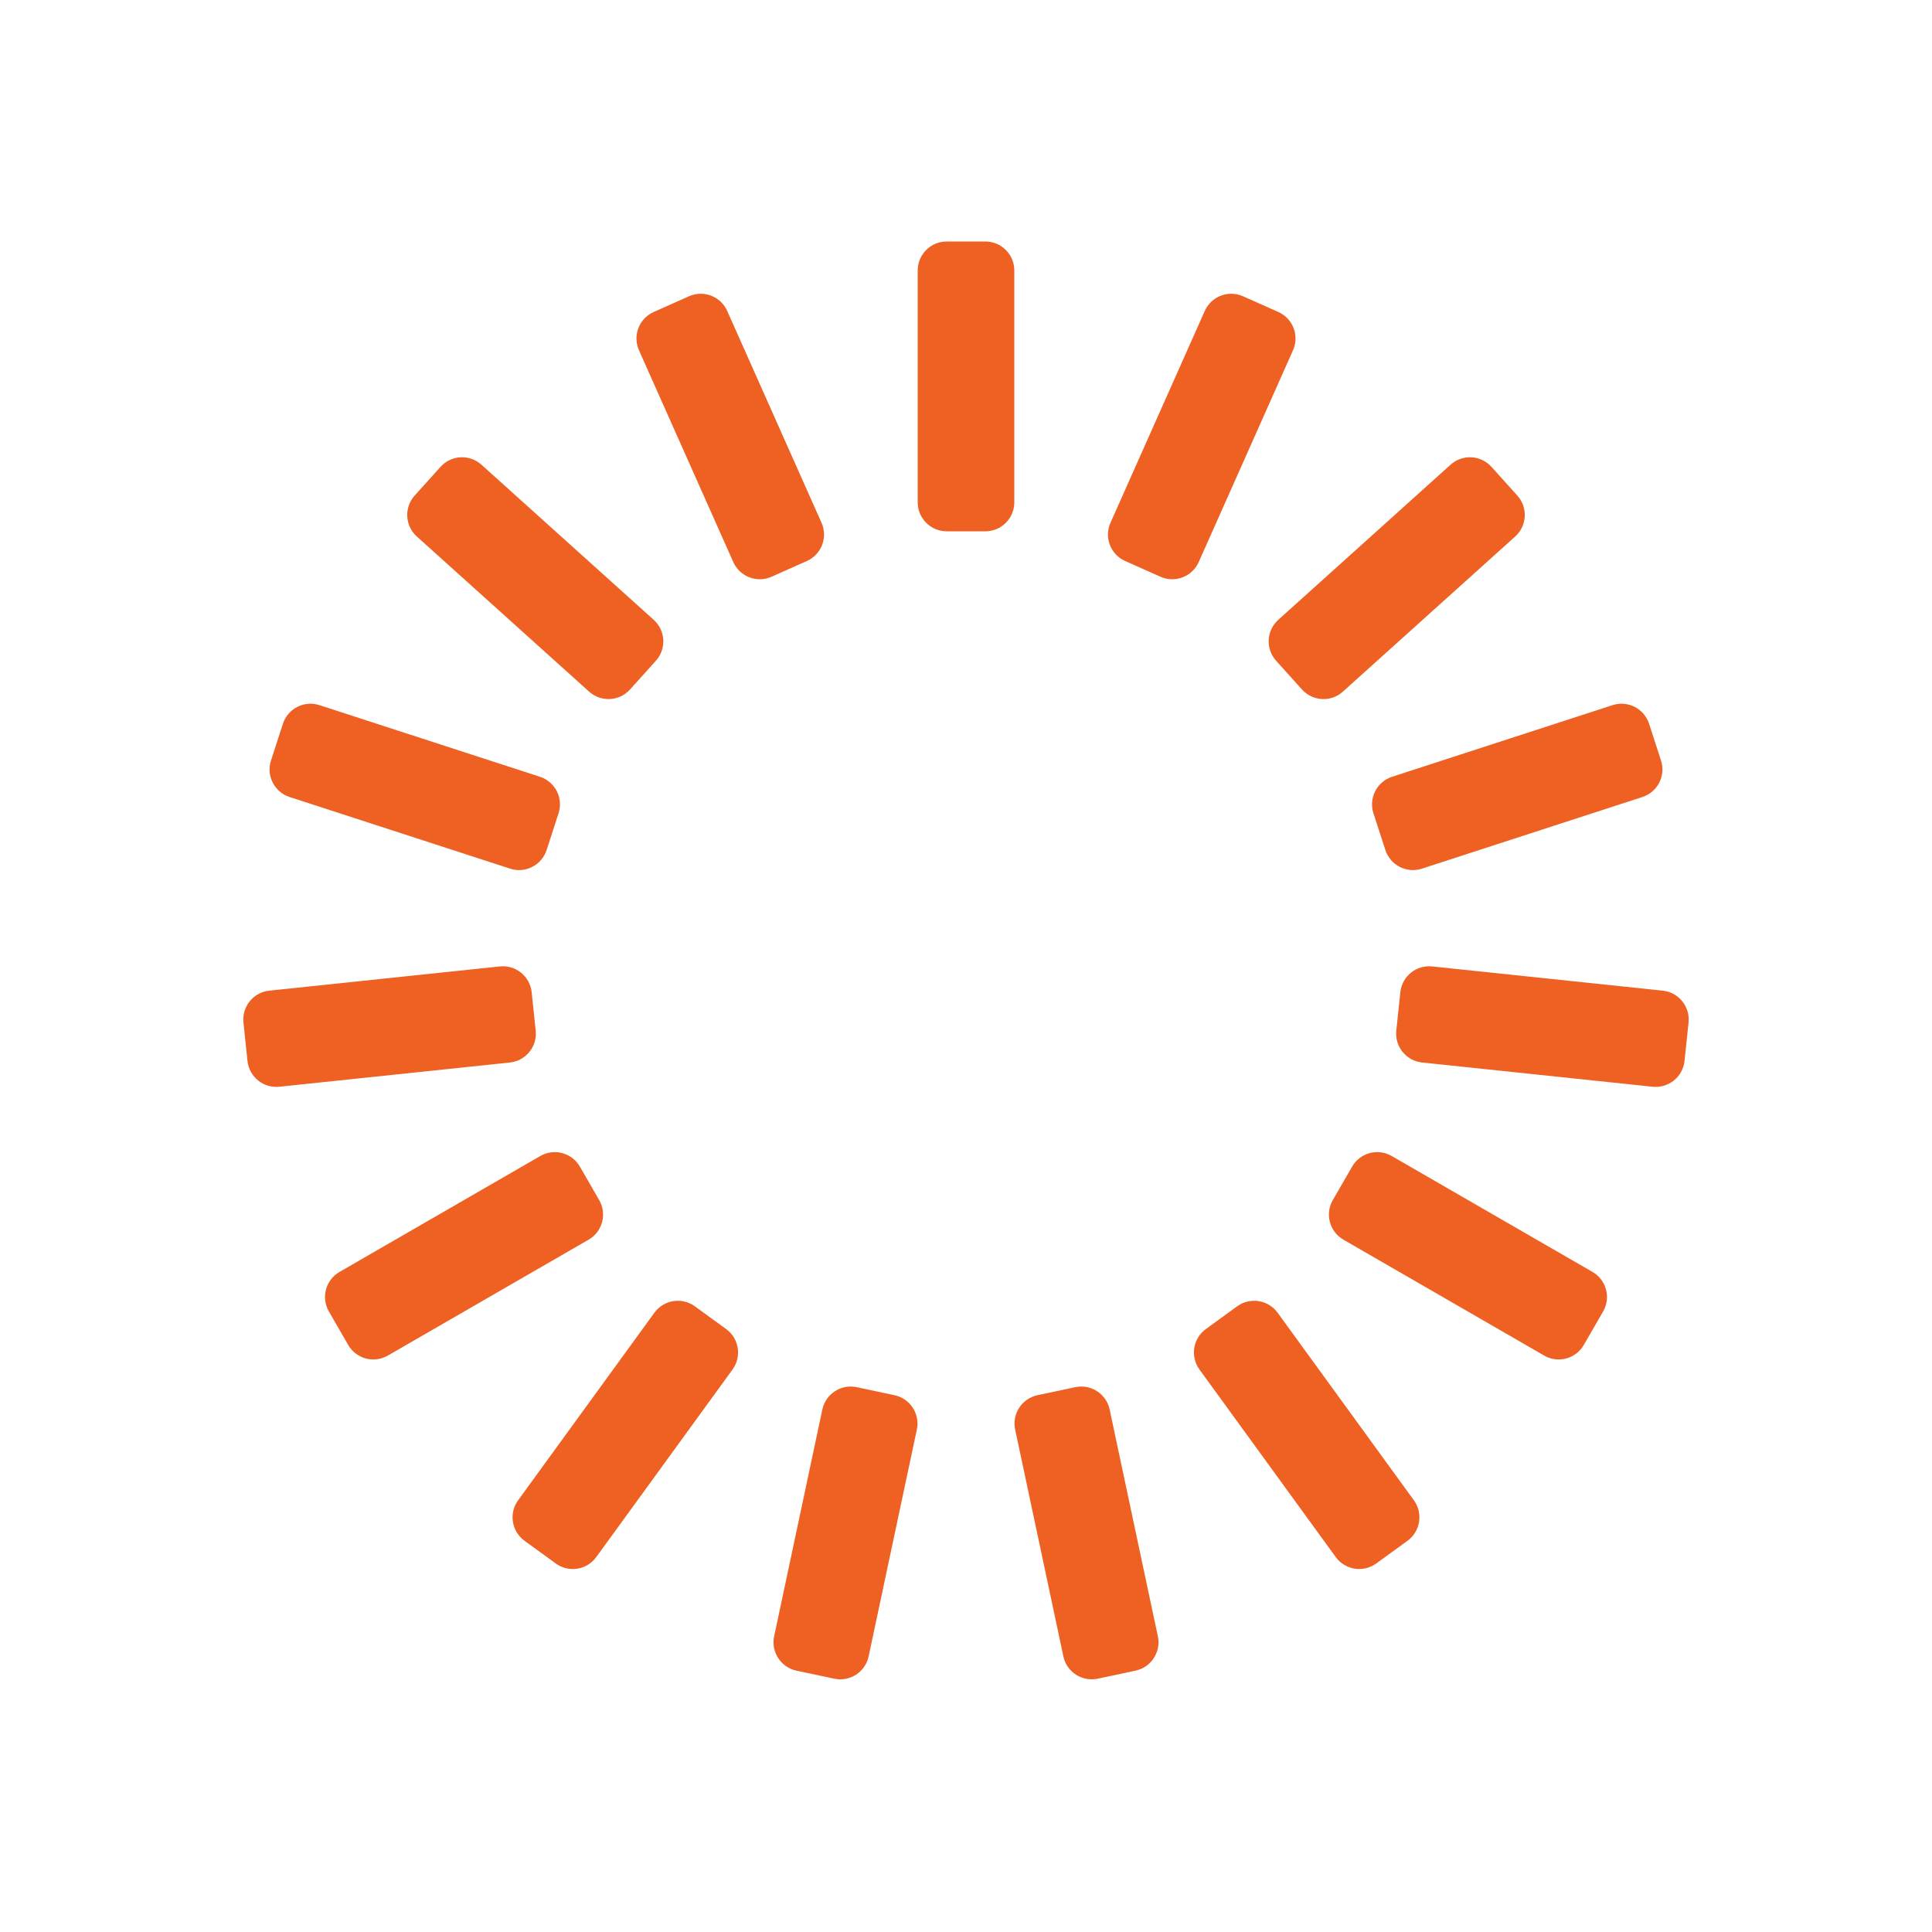
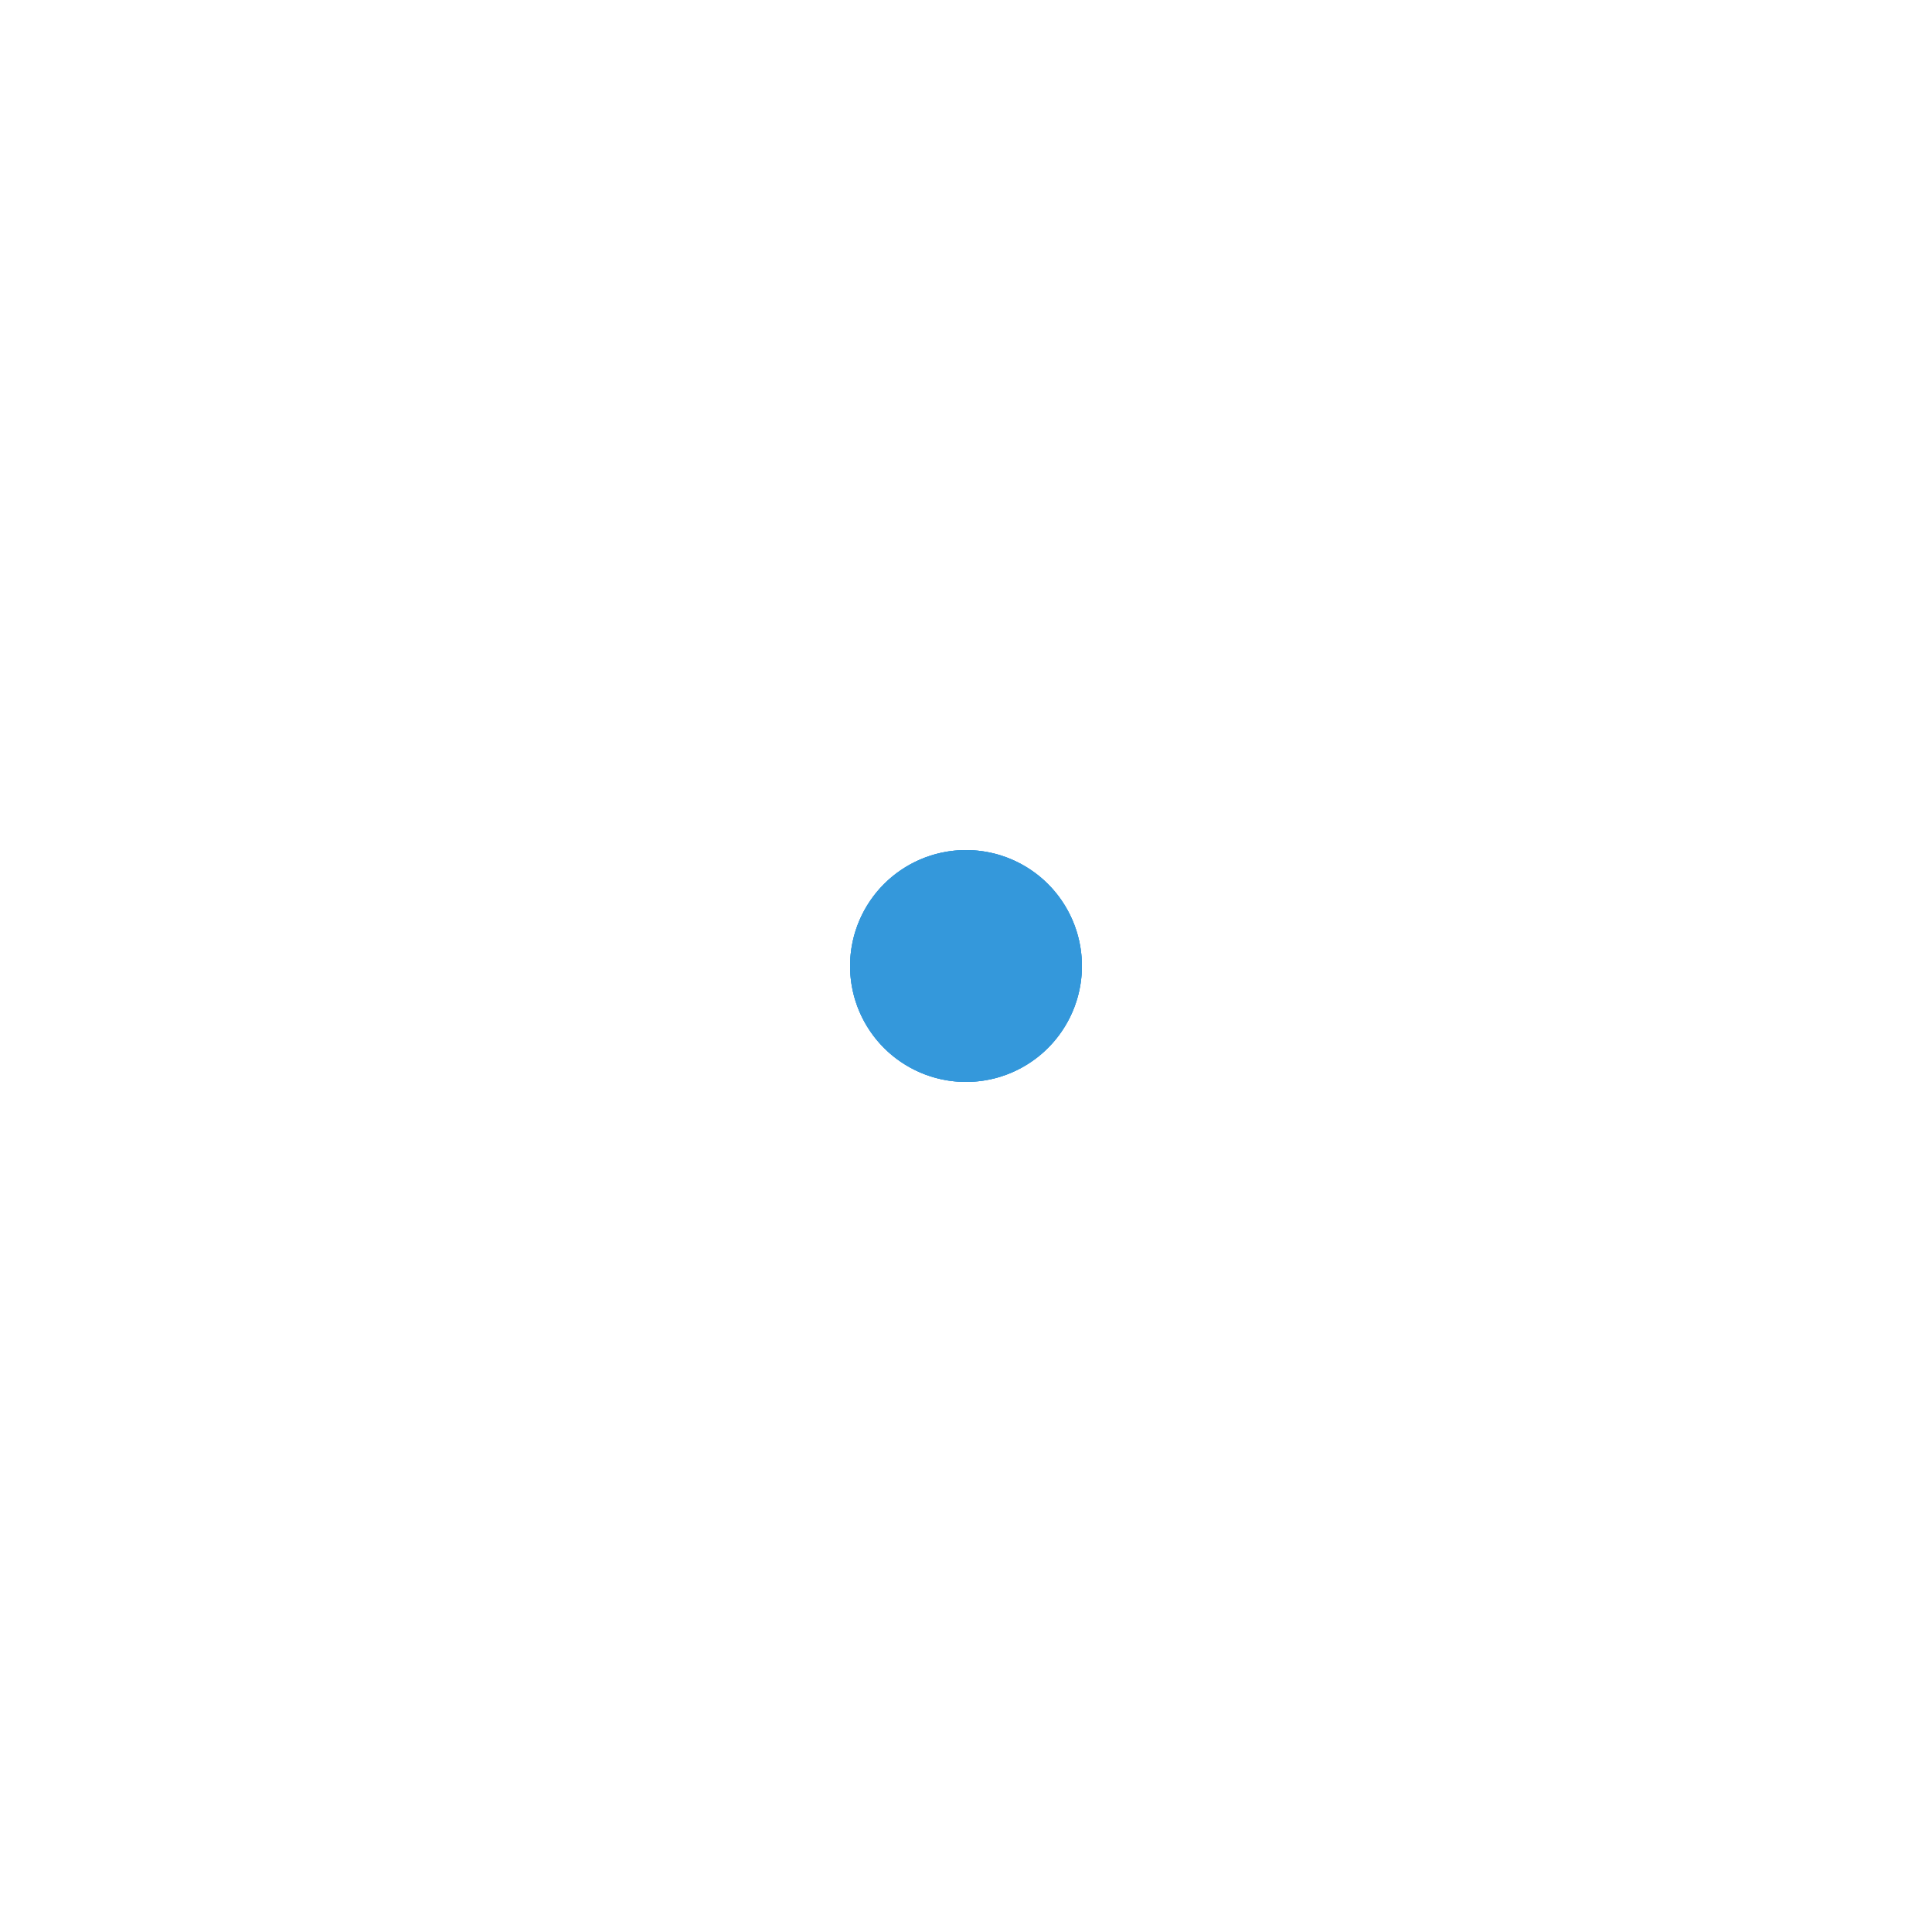
- <svg xmlns="http://www.w3.org/2000/svg" style="margin:auto;background:transparent;display:block;" width="200px" height="200px" viewBox="0 0 100 100" preserveAspectRatio="xMidYMid">
-   <g transform="rotate(0 50 50)">
-     <rect x="47.5" y="12.5" rx="1.5" ry="1.5" width="5" height="15" fill="#ee6123">
-       <animate attributeName="opacity" values="1;0" keyTimes="0;1" dur="1s" begin="-0.933s" repeatCount="indefinite" />
-     </rect>
-   </g>
-   <g transform="rotate(24 50 50)">
-     <rect x="47.5" y="12.5" rx="1.5" ry="1.5" width="5" height="15" fill="#ee6123">
-       <animate attributeName="opacity" values="1;0" keyTimes="0;1" dur="1s" begin="-0.867s" repeatCount="indefinite" />
-     </rect>
-   </g>
-   <g transform="rotate(48 50 50)">
-     <rect x="47.5" y="12.5" rx="1.5" ry="1.5" width="5" height="15" fill="#ee6123">
-       <animate attributeName="opacity" values="1;0" keyTimes="0;1" dur="1s" begin="-0.8s" repeatCount="indefinite" />
-     </rect>
-   </g>
-   <g transform="rotate(72 50 50)">
-     <rect x="47.5" y="12.5" rx="1.5" ry="1.5" width="5" height="15" fill="#ee6123">
-       <animate attributeName="opacity" values="1;0" keyTimes="0;1" dur="1s" begin="-0.733s" repeatCount="indefinite" />
-     </rect>
-   </g>
-   <g transform="rotate(96 50 50)">
-     <rect x="47.5" y="12.5" rx="1.5" ry="1.5" width="5" height="15" fill="#ee6123">
-       <animate attributeName="opacity" values="1;0" keyTimes="0;1" dur="1s" begin="-0.667s" repeatCount="indefinite" />
-     </rect>
-   </g>
-   <g transform="rotate(120 50 50)">
-     <rect x="47.5" y="12.5" rx="1.5" ry="1.5" width="5" height="15" fill="#ee6123">
-       <animate attributeName="opacity" values="1;0" keyTimes="0;1" dur="1s" begin="-0.6s" repeatCount="indefinite" />
-     </rect>
-   </g>
-   <g transform="rotate(144 50 50)">
-     <rect x="47.5" y="12.5" rx="1.5" ry="1.5" width="5" height="15" fill="#ee6123">
-       <animate attributeName="opacity" values="1;0" keyTimes="0;1" dur="1s" begin="-0.533s" repeatCount="indefinite" />
-     </rect>
-   </g>
-   <g transform="rotate(168 50 50)">
-     <rect x="47.5" y="12.5" rx="1.5" ry="1.5" width="5" height="15" fill="#ee6123">
-       <animate attributeName="opacity" values="1;0" keyTimes="0;1" dur="1s" begin="-0.467s" repeatCount="indefinite" />
-     </rect>
-   </g>
-   <g transform="rotate(192 50 50)">
-     <rect x="47.5" y="12.5" rx="1.5" ry="1.5" width="5" height="15" fill="#ee6123">
-       <animate attributeName="opacity" values="1;0" keyTimes="0;1" dur="1s" begin="-0.4s" repeatCount="indefinite" />
-     </rect>
-   </g>
-   <g transform="rotate(216 50 50)">
-     <rect x="47.5" y="12.5" rx="1.5" ry="1.5" width="5" height="15" fill="#ee6123">
-       <animate attributeName="opacity" values="1;0" keyTimes="0;1" dur="1s" begin="-0.333s" repeatCount="indefinite" />
-     </rect>
-   </g>
-   <g transform="rotate(240 50 50)">
-     <rect x="47.5" y="12.5" rx="1.5" ry="1.5" width="5" height="15" fill="#ee6123">
-       <animate attributeName="opacity" values="1;0" keyTimes="0;1" dur="1s" begin="-0.267s" repeatCount="indefinite" />
-     </rect>
-   </g>
-   <g transform="rotate(264 50 50)">
-     <rect x="47.5" y="12.5" rx="1.5" ry="1.5" width="5" height="15" fill="#ee6123">
-       <animate attributeName="opacity" values="1;0" keyTimes="0;1" dur="1s" begin="-0.2s" repeatCount="indefinite" />
-     </rect>
-   </g>
-   <g transform="rotate(288 50 50)">
-     <rect x="47.5" y="12.5" rx="1.5" ry="1.5" width="5" height="15" fill="#ee6123">
-       <animate attributeName="opacity" values="1;0" keyTimes="0;1" dur="1s" begin="-0.133s" repeatCount="indefinite" />
-     </rect>
-   </g>
-   <g transform="rotate(312 50 50)">
-     <rect x="47.5" y="12.5" rx="1.5" ry="1.5" width="5" height="15" fill="#ee6123">
-       <animate attributeName="opacity" values="1;0" keyTimes="0;1" dur="1s" begin="-0.067s" repeatCount="indefinite" />
-     </rect>
-   </g>
-   <g transform="rotate(336 50 50)">
-     <rect x="47.5" y="12.5" rx="1.5" ry="1.5" width="5" height="15" fill="#ee6123">
-       <animate attributeName="opacity" values="1;0" keyTimes="0;1" dur="1s" begin="0s" repeatCount="indefinite" />
-     </rect>
-   </g>
+ <svg xmlns="http://www.w3.org/2000/svg" viewBox="0 0 100 100" width="200px" height="200px">
+   <circle cx="50" cy="50" r="6" fill="#3498db">
+     <animate attributeName="r" from="6" to="18" dur="1s" begin="0s" repeatCount="indefinite" />
+     <animate attributeName="opacity" from="1" to="0" dur="1s" begin="0s" repeatCount="indefinite" />
+   </circle>
+   <circle cx="50" cy="50" r="6" fill="#3498db" transform="rotate(120 50 50)">
+     <animate attributeName="r" from="6" to="18" dur="1s" begin="0.33s" repeatCount="indefinite" />
+     <animate attributeName="opacity" from="1" to="0" dur="1s" begin="0.33s" repeatCount="indefinite" />
+   </circle>
+   <circle cx="50" cy="50" r="6" fill="#3498db" transform="rotate(240 50 50)">
+     <animate attributeName="r" from="6" to="18" dur="1s" begin="0.66s" repeatCount="indefinite" />
+     <animate attributeName="opacity" from="1" to="0" dur="1s" begin="0.66s" repeatCount="indefinite" />
+   </circle>
</svg>
